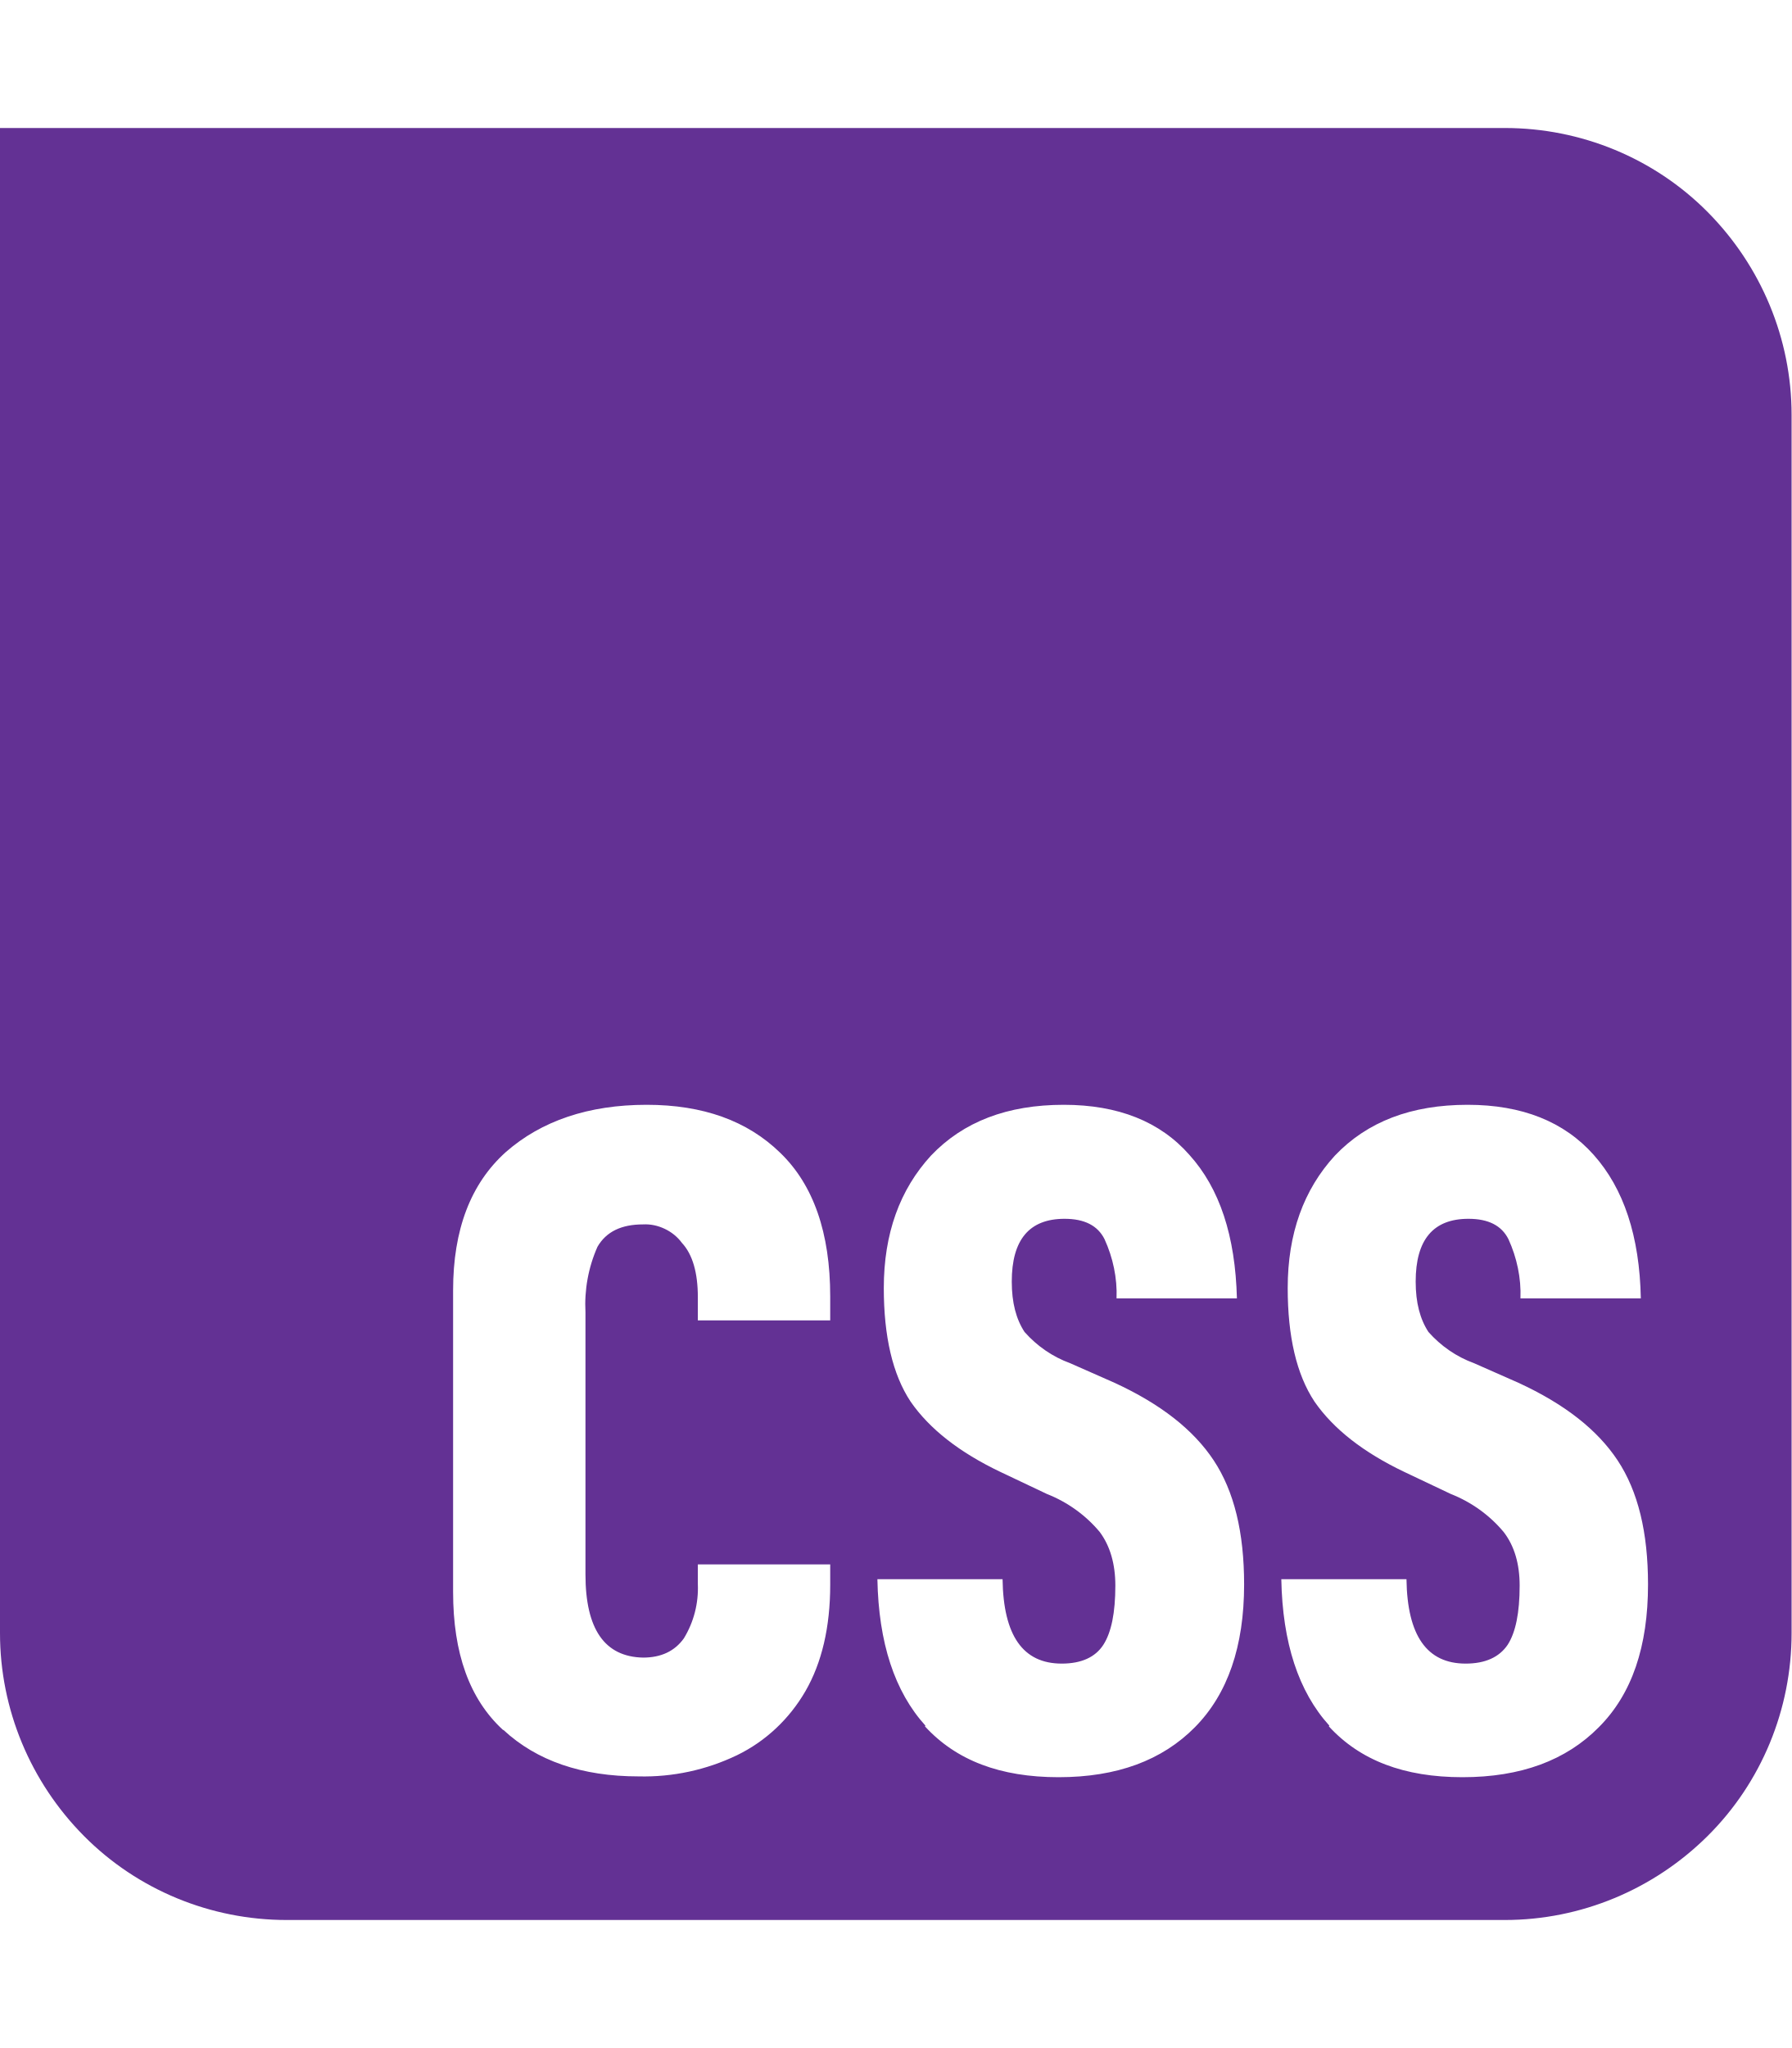
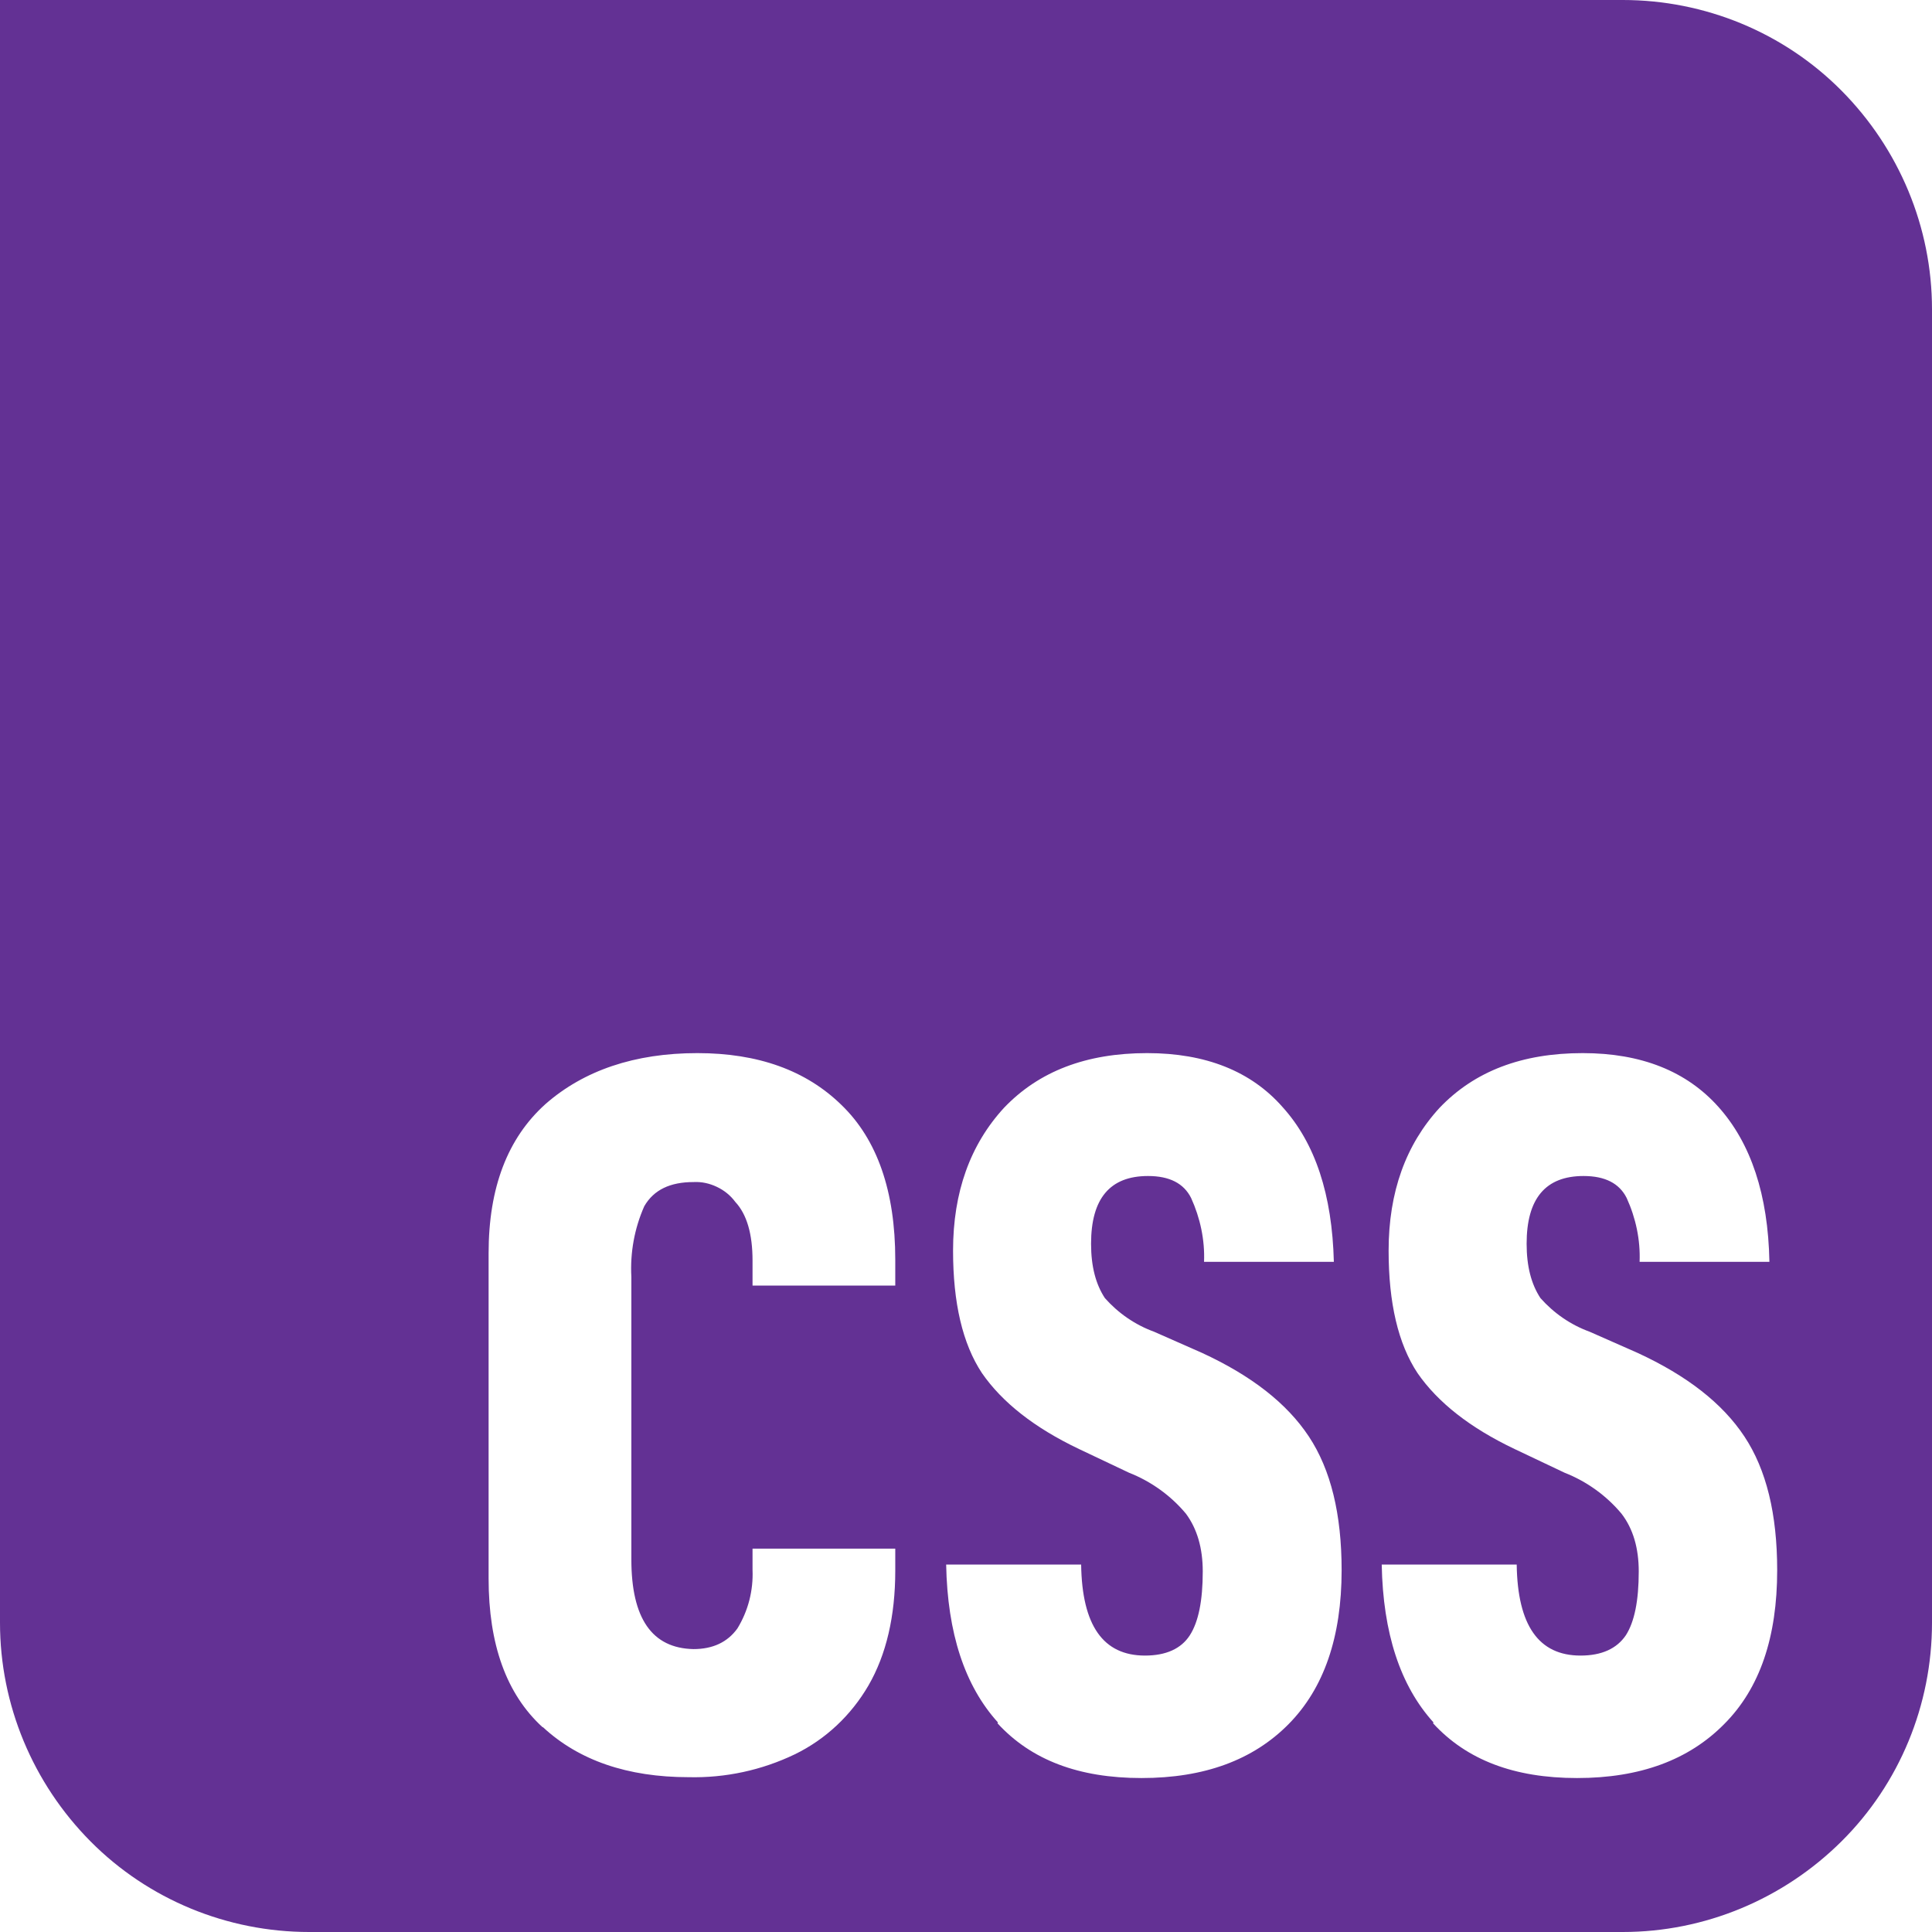
- <svg xmlns="http://www.w3.org/2000/svg" viewBox="0 0 448 512">
-   <path fill="#633194" d="M376.3 32L0 32 0 408.3c0 19 7.6 37.2 21 50.7s31.7 21 50.7 21l304.6 0c19 0 37.2-7.6 50.7-21s21-31.7 21-50.7l0-304.6c0-19-7.6-37.2-21-50.7s-31.7-21-50.7-21zM332.4 431.4c-7.7-8.5-11.7-20.7-12-36.6l31.3 0c.2 14.1 5.1 21.1 14.8 21.1c4.9 0 8.4-1.6 10.5-4.7c2-3.1 3-8 3-14.8c0-5.4-1.3-9.9-4-13.4c-3.5-4.2-8.1-7.5-13.2-9.5L351.2 368c-10.3-4.9-17.8-10.8-22.5-17.6c-4.5-6.8-6.7-16.3-6.7-28.4c0-13.6 4-24.6 11.8-33.1c8.1-8.5 19.1-12.7 33.2-12.7c13.6 0 24.1 4.2 31.5 12.5c7.5 8.4 11.5 20.3 11.8 35.9l-30.1 0c.2-5.1-.9-10.2-3-14.8c-1.7-3.4-5-5.1-10-5.1c-8.8 0-13.2 5.2-13.2 15.7c0 5.3 1.1 9.4 3.2 12.6c3.1 3.5 7 6.2 11.4 7.8l11.1 4.9c11.5 5.3 19.7 11.7 24.8 19.4c5.1 7.7 7.6 18 7.6 31c0 15.5-4 27.4-12.3 35.7c-8.2 8.3-19.5 12.5-34.1 12.5s-25.6-4.2-33.4-12.7zm-101 0c-7.7-8.5-11.7-20.7-12-36.6l31.3 0c.2 14.1 5.1 21.1 14.8 21.1c4.9 0 8.4-1.6 10.4-4.7c2-3.1 3-8 3-14.8c0-5.4-1.3-9.9-3.9-13.4c-3.5-4.2-8.1-7.5-13.2-9.5L250.2 368c-10.3-4.9-17.8-10.8-22.5-17.6c-4.5-6.8-6.7-16.3-6.7-28.4c0-13.6 4-24.6 11.8-33.1c8.1-8.5 19.1-12.7 33.2-12.7c13.6 0 24.1 4.2 31.4 12.5c7.6 8.4 11.5 20.3 11.9 35.9l-30.1 0c.2-5.1-.9-10.2-3-14.8c-1.7-3.4-5-5.1-10-5.1c-8.8 0-13.2 5.2-13.2 15.7c0 5.3 1.1 9.4 3.2 12.6c3.1 3.5 7 6.2 11.4 7.8l11.1 4.9c11.5 5.3 19.7 11.7 24.8 19.4c5.1 7.7 7.6 18 7.6 31c0 15.5-4.1 27.4-12.3 35.7s-19.5 12.5-34.1 12.5s-25.6-4.2-33.4-12.7zm-105.6 1.1c-8.4-7.7-12.5-19.2-12.5-34.5l0-75.4c0-15.2 4.4-26.7 13.2-34.6c8.9-7.8 20.7-11.8 35.2-11.8c14.1 0 25.2 4 33.4 12c8.3 8 12.5 20 12.5 35.9l0 6-33.1 0 0-5.8c0-6.1-1.3-10.7-4-13.6c-1.1-1.5-2.6-2.7-4.3-3.5s-3.5-1.2-5.4-1.1c-5.4 0-9.2 1.8-11.4 5.6c-2.3 5.2-3.3 10.8-3 16.4l0 65.5c0 13.7 4.8 20.6 14.4 20.8c4.5 0 7.9-1.6 10.2-4.8c2.5-4.1 3.7-8.8 3.5-13.6l0-4.9 33.1 0 0 5.1c0 10.6-2.1 19.5-6.2 26.6c-4 6.9-9.9 12.5-17.1 16c-7.7 3.7-16.1 5.5-24.6 5.3c-14.2 0-25.5-3.9-33.8-11.6z" />
+ <svg xmlns="http://www.w3.org/2000/svg" width="90" height="90" viewBox="0 0 90 90" fill="none">
+   <path d="M75.596 0H0V75.596C0 79.413 1.527 83.069 4.219 85.781C6.911 88.493 10.587 90 14.404 90H75.596C79.413 90 83.069 88.473 85.781 85.781C88.493 83.089 90 79.413 90 75.596V14.404C90 10.587 88.473 6.931 85.781 4.219C83.089 1.507 79.413 0 75.596 0ZM66.777 80.237C65.23 78.529 64.426 76.078 64.366 72.884H70.654C70.694 75.717 71.679 77.123 73.627 77.123C74.612 77.123 75.315 76.801 75.737 76.179C76.138 75.556 76.339 74.571 76.339 73.205C76.339 72.121 76.078 71.217 75.536 70.513C74.833 69.67 73.909 69.007 72.884 68.605L70.554 67.5C68.484 66.516 66.978 65.33 66.034 63.964C65.129 62.598 64.687 60.69 64.687 58.259C64.687 55.527 65.491 53.317 67.058 51.609C68.685 49.902 70.895 49.058 73.728 49.058C76.46 49.058 78.569 49.902 80.056 51.569C81.562 53.257 82.366 55.647 82.426 58.781H76.379C76.42 57.757 76.199 56.732 75.777 55.808C75.435 55.125 74.772 54.783 73.768 54.783C72 54.783 71.116 55.828 71.116 57.938C71.116 59.002 71.337 59.826 71.759 60.469C72.382 61.172 73.165 61.714 74.049 62.036L76.279 63.02C78.589 64.085 80.237 65.371 81.261 66.917C82.286 68.464 82.788 70.534 82.788 73.145C82.788 76.259 81.984 78.65 80.317 80.317C78.67 81.984 76.4 82.828 73.466 82.828C70.534 82.828 68.324 81.984 66.757 80.277L66.777 80.237ZM46.487 80.237C44.94 78.529 44.136 76.078 44.076 72.884H50.364C50.404 75.717 51.388 77.123 53.337 77.123C54.321 77.123 55.025 76.801 55.426 76.179C55.828 75.556 56.029 74.571 56.029 73.205C56.029 72.121 55.768 71.217 55.245 70.513C54.542 69.67 53.618 69.007 52.594 68.605L50.263 67.5C48.194 66.516 46.687 65.33 45.743 63.964C44.839 62.598 44.397 60.69 44.397 58.259C44.397 55.527 45.201 53.317 46.768 51.609C48.395 49.902 50.605 49.058 53.437 49.058C56.17 49.058 58.279 49.902 59.745 51.569C61.272 53.257 62.056 55.647 62.136 58.781H56.089C56.13 57.757 55.908 56.732 55.487 55.808C55.145 55.125 54.482 54.783 53.478 54.783C51.71 54.783 50.826 55.828 50.826 57.938C50.826 59.002 51.047 59.826 51.469 60.469C52.092 61.172 52.875 61.714 53.759 62.036L55.989 63.02C58.299 64.085 59.946 65.371 60.971 66.917C61.995 68.464 62.498 70.534 62.498 73.145C62.498 76.259 61.674 78.65 60.027 80.317C58.38 81.984 56.109 82.828 53.176 82.828C50.243 82.828 48.033 81.984 46.467 80.277L46.487 80.237ZM25.272 80.458C23.585 78.911 22.761 76.6 22.761 73.527V58.379C22.761 55.326 23.645 53.016 25.413 51.429C27.201 49.862 29.571 49.058 32.484 49.058C35.317 49.058 37.547 49.862 39.194 51.469C40.862 53.076 41.705 55.487 41.705 58.681V59.886H35.056V58.721C35.056 57.495 34.795 56.571 34.252 55.989C34.031 55.688 33.73 55.446 33.388 55.286C33.047 55.125 32.685 55.045 32.304 55.065C31.219 55.065 30.455 55.426 30.013 56.19C29.551 57.234 29.351 58.359 29.411 59.484V72.643C29.411 75.395 30.375 76.781 32.304 76.821C33.208 76.821 33.891 76.5 34.353 75.857C34.855 75.034 35.096 74.089 35.056 73.125V72.141H41.705V73.165C41.705 75.295 41.283 77.083 40.46 78.509C39.656 79.895 38.471 81.02 37.025 81.723C35.478 82.466 33.79 82.828 32.083 82.788C29.23 82.788 26.96 82.004 25.292 80.458H25.272Z" fill="#633194" />
</svg>
